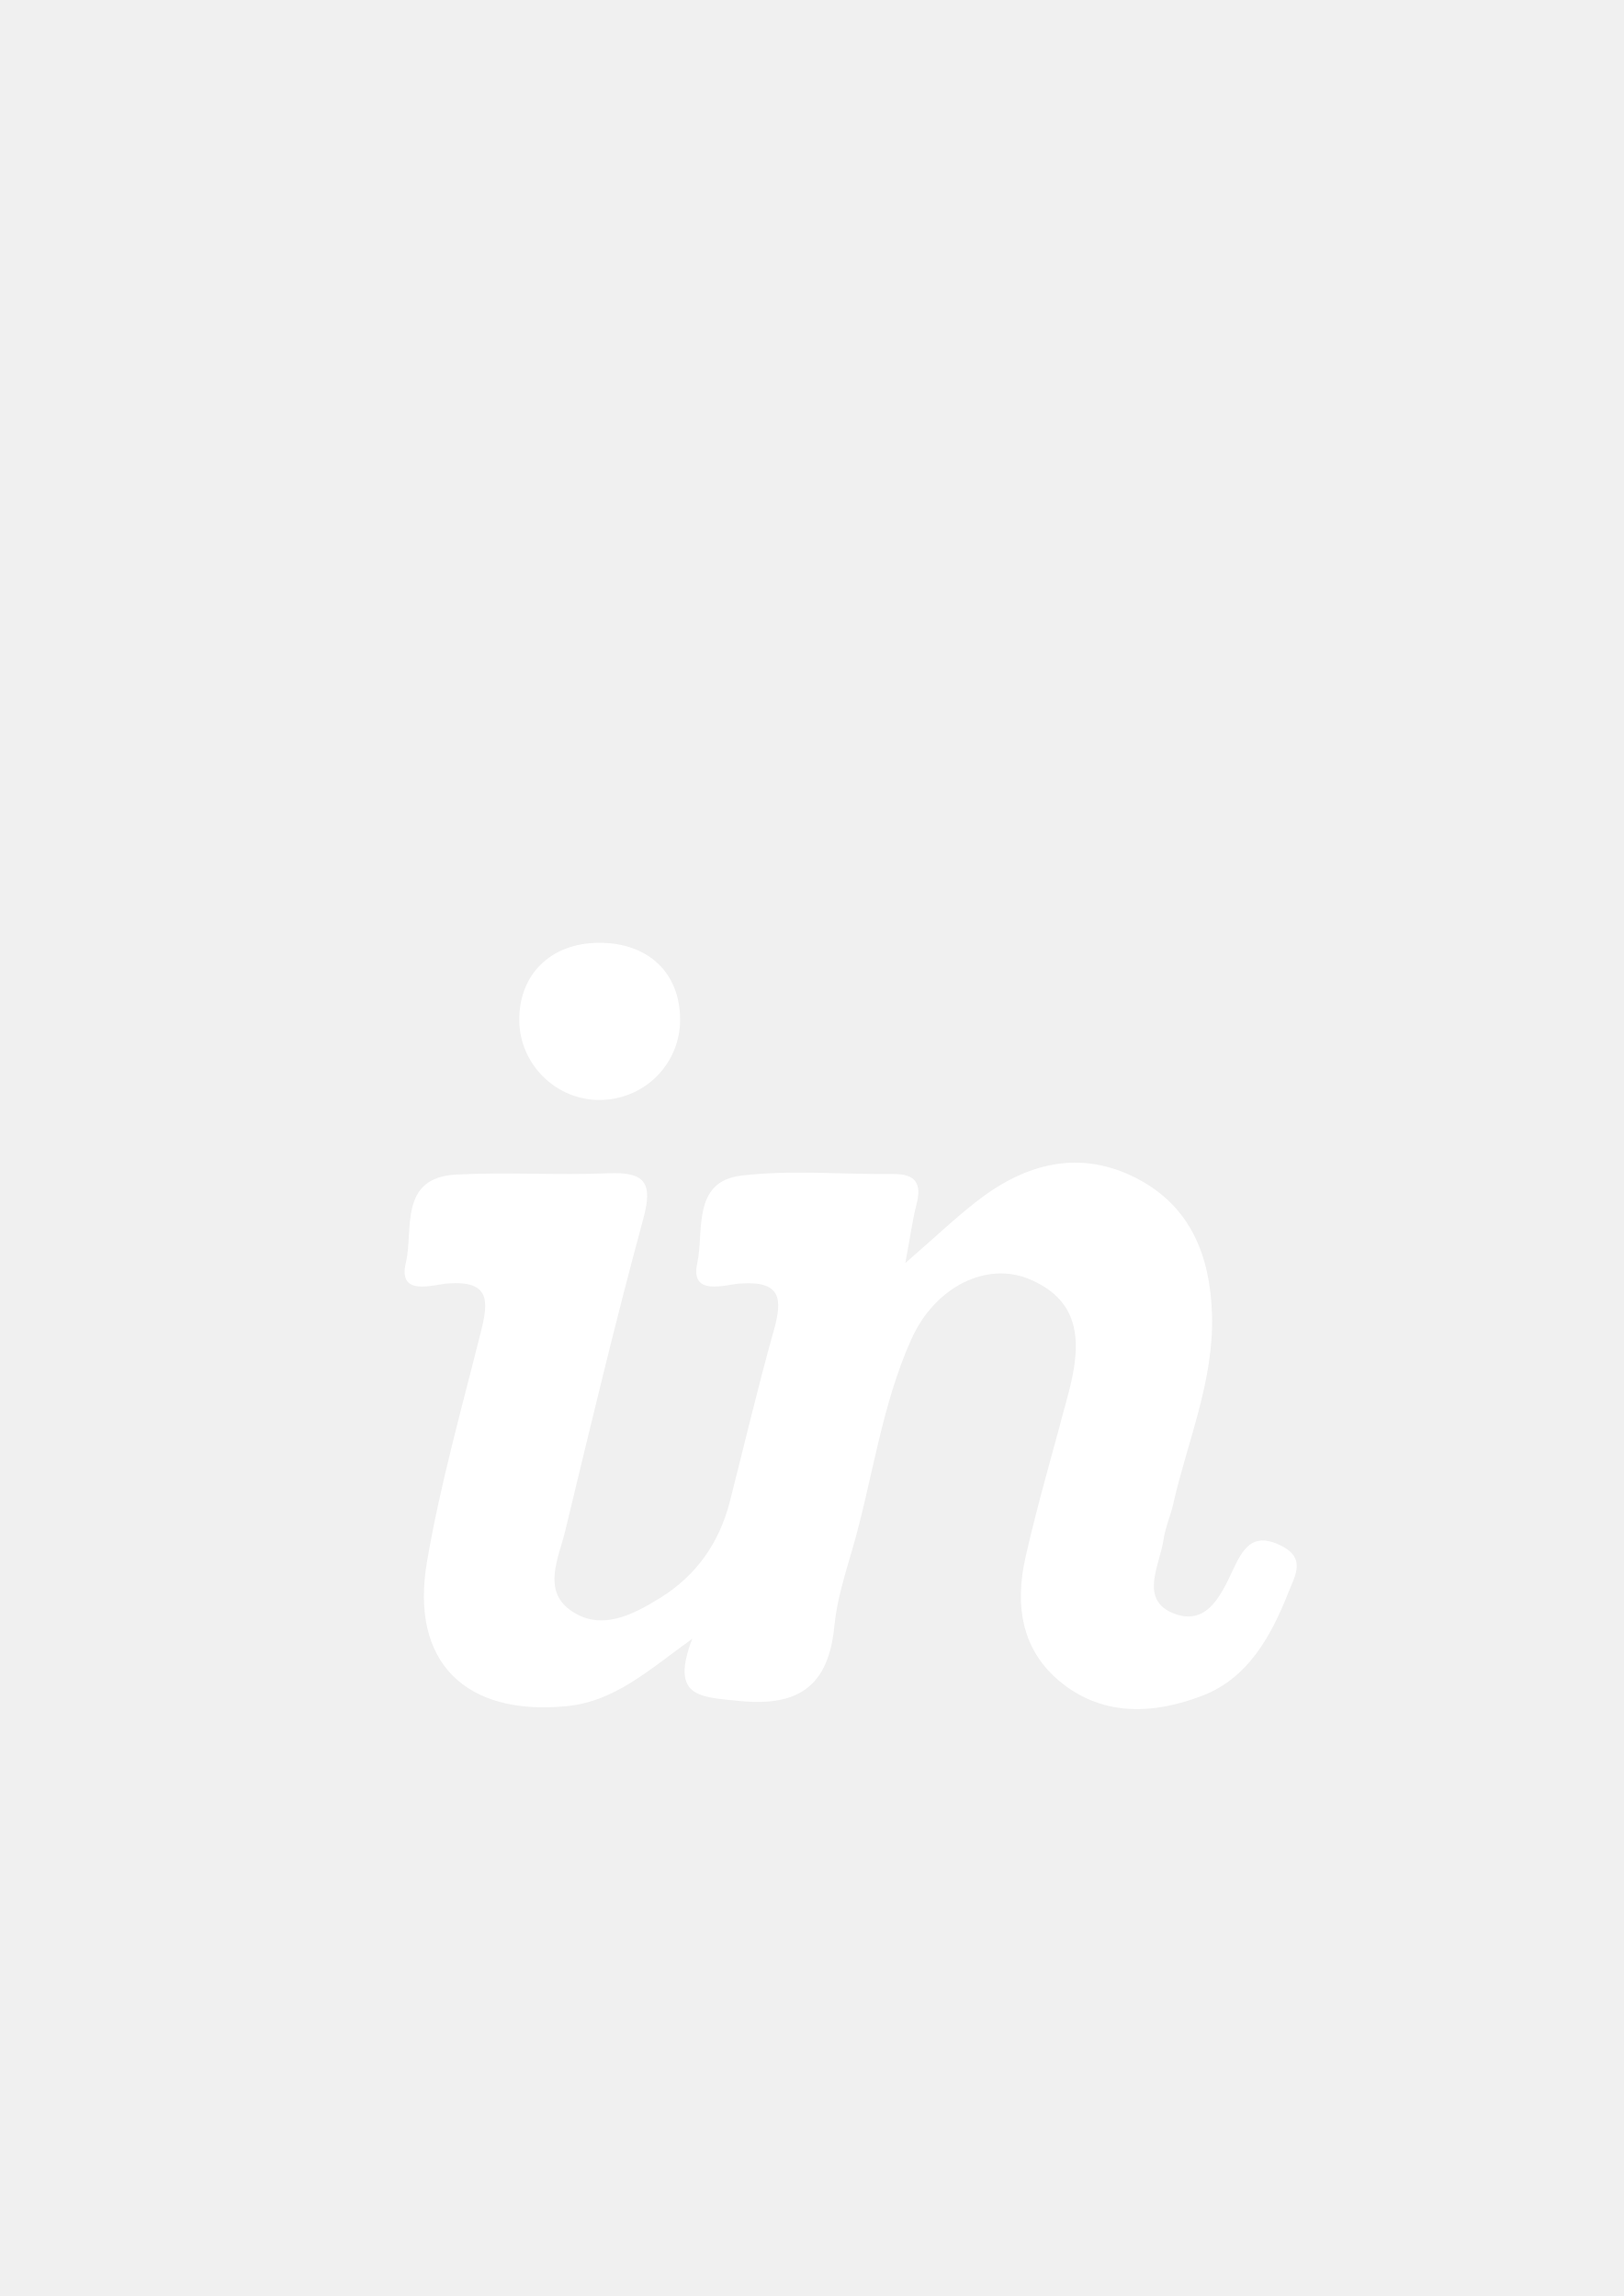
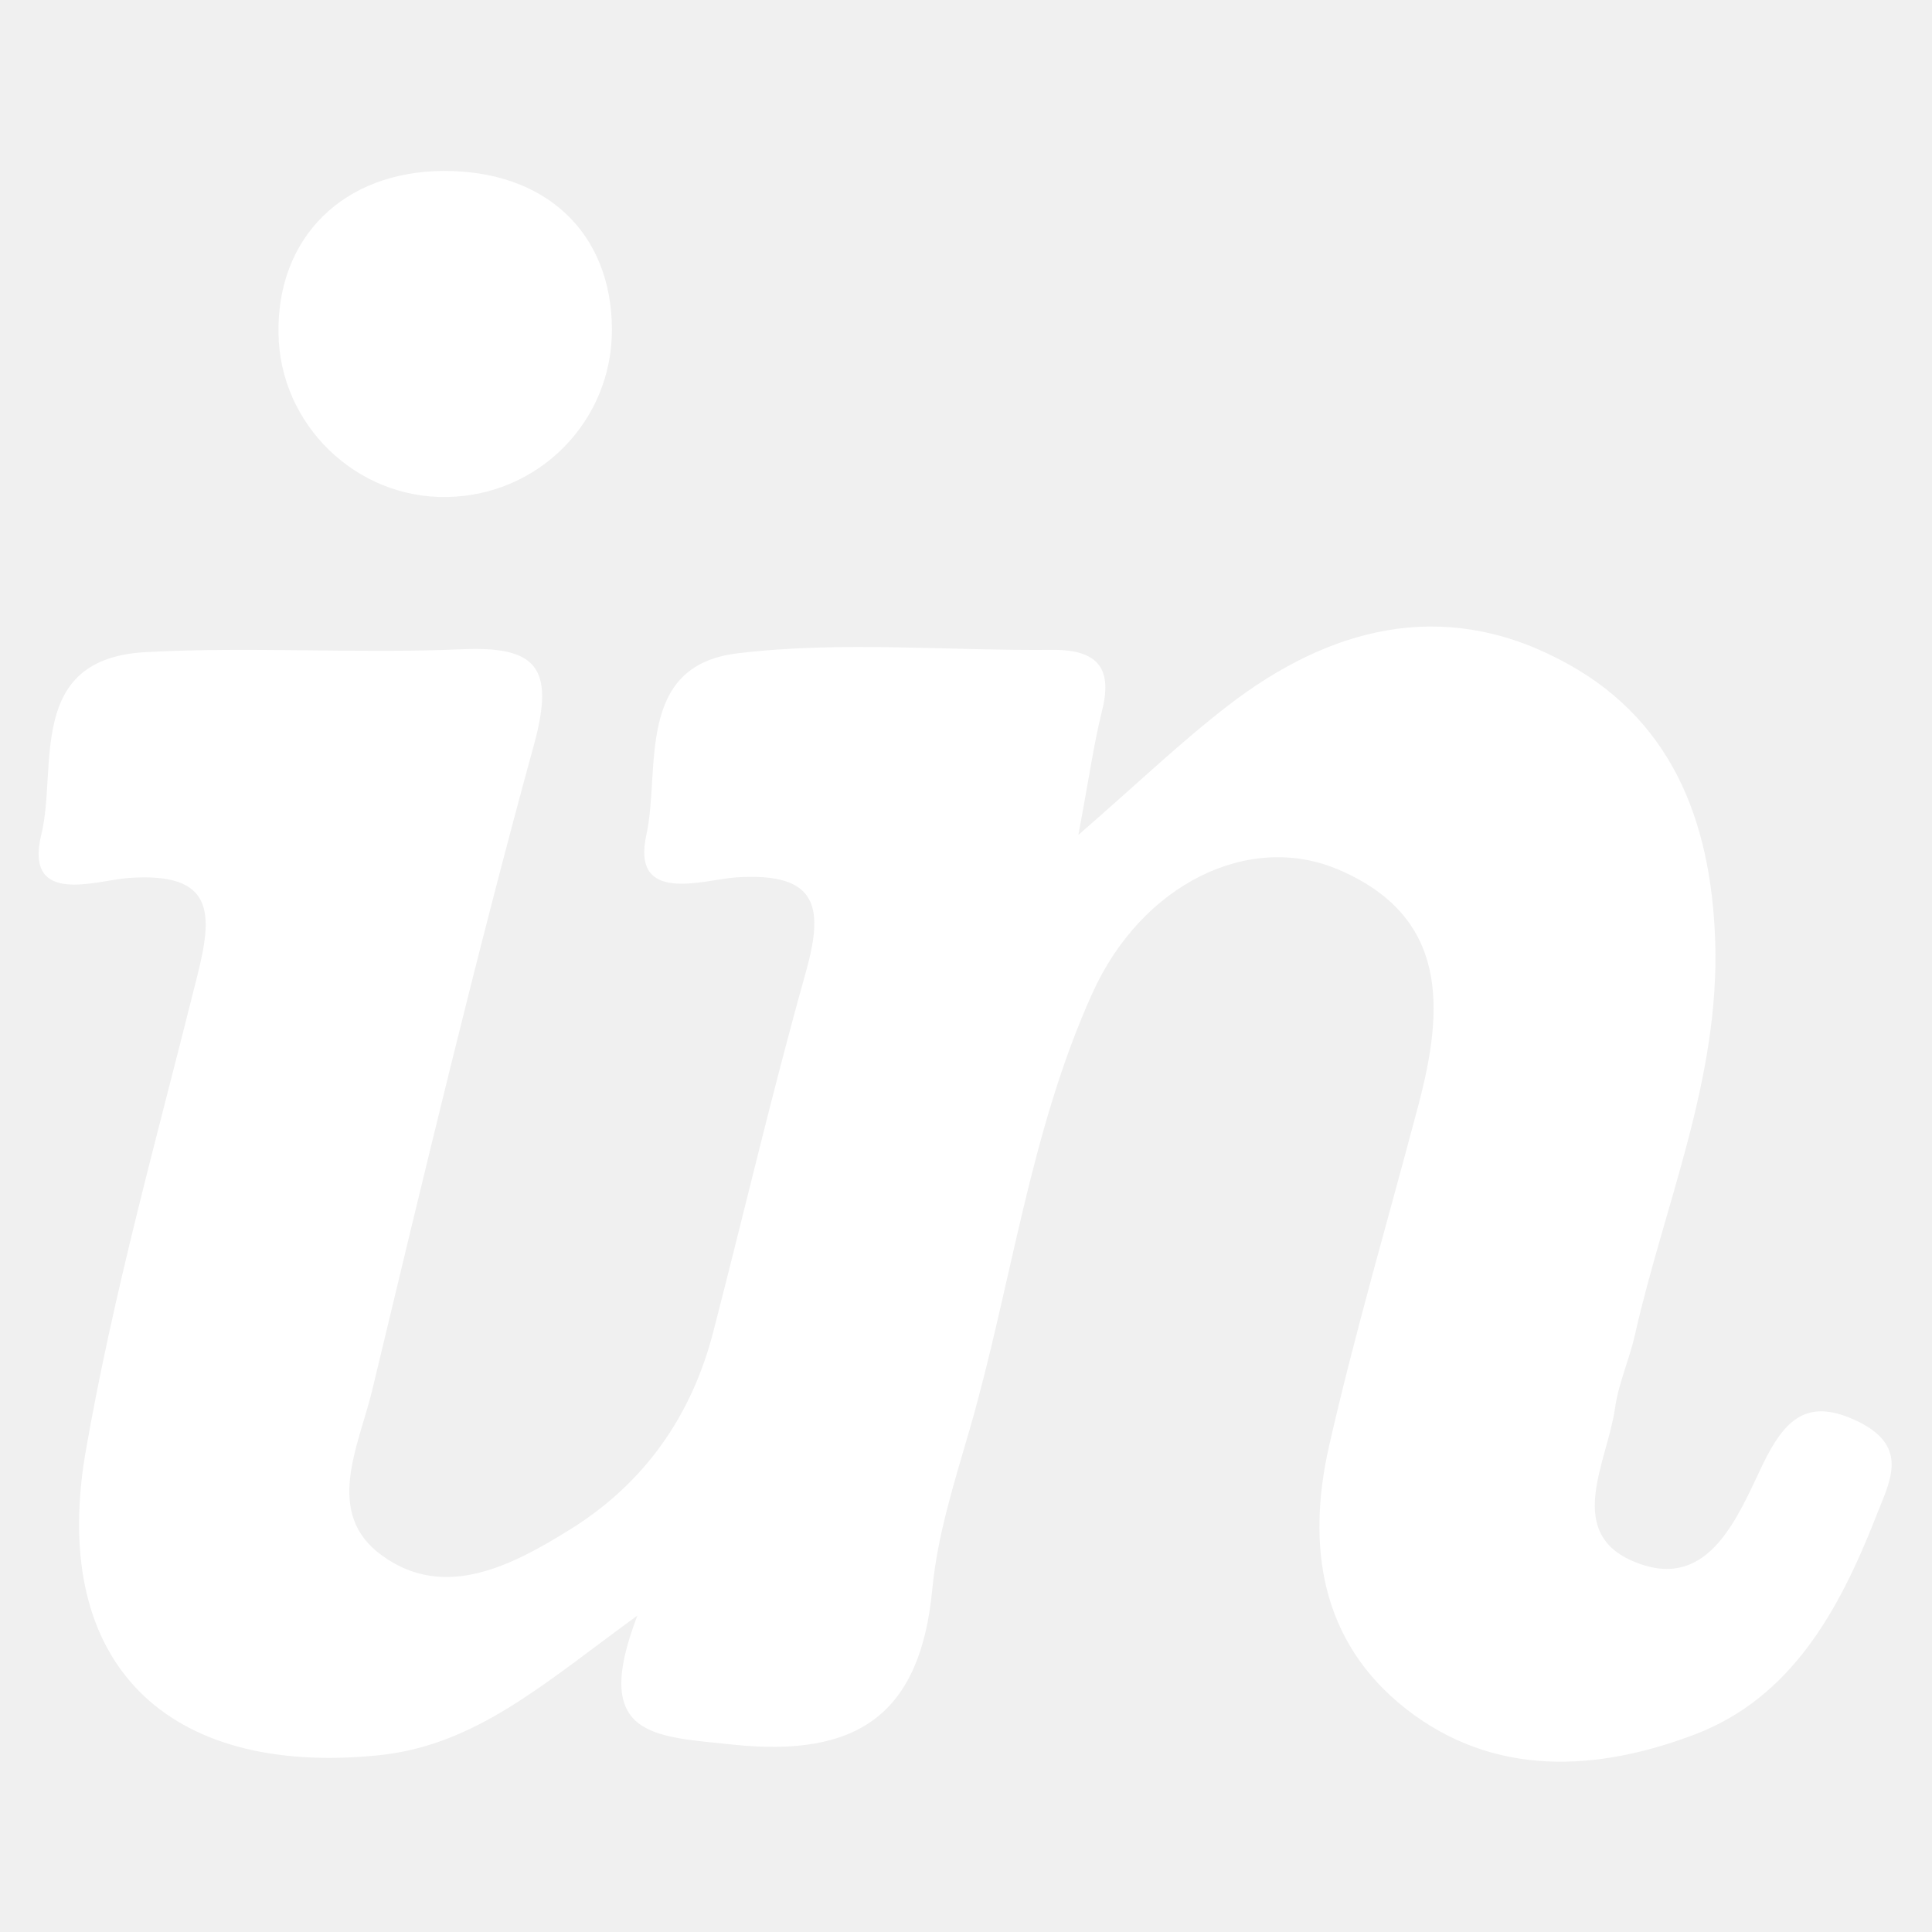
- <svg xmlns="http://www.w3.org/2000/svg" version="1.1" id="Laag_1" x="0px" y="0px" viewBox="0 0 595.28 841.89" enable-background="new 0 0 595.28 841.89" xml:space="preserve">
-   <g>
-     <path fill="#FFFFFF" d="M469.638,566.743c-9.141-4.531-13.131-0.514-16.974,7.542c-4.366,9.152-9.432,22.056-21.899,17.501   c-13.453-4.916-5.576-17.715-4.173-27.357c0.636-4.37,2.527-8.542,3.51-12.88c5.233-23.085,14.984-45.19,14.238-69.574   c-0.66-21.58-7.924-39.774-27.672-49.937c-20.741-10.674-40.518-5.533-58.27,8.222c-8.185,6.342-15.72,13.522-26.491,22.878   c1.884-10.079,2.655-15.923,4.115-21.589c1.962-7.617-0.385-11.13-8.481-11.053c-18.575,0.178-37.347-1.583-55.675,0.557   c-18.329,2.14-13.706,20.636-16.228,32.014c-2.766,12.48,10.099,7.96,15.816,7.569c15.018-1.027,15.486,5.659,12.207,17.305   c-5.833,20.718-10.739,41.697-16.062,62.56c-3.844,15.067-12.197,27.091-25.363,35.289c-10.267,6.393-22.176,12.574-33.198,4.578   c-10.263-7.445-4.18-19.233-1.826-28.992c9.229-38.264,18.326-76.576,28.654-114.549c3.643-13.396,0.388-17.159-12.883-16.608   c-18.547,0.769-37.185-0.489-55.715,0.465c-21.276,1.096-15.609,20.481-18.452,32.2c-3.097,12.762,9.824,8.133,15.444,7.725   c15.4-1.117,14.865,6.447,12.097,17.514c-7.026,28.091-14.946,56.072-19.823,84.557c-6.305,36.832,14.181,56.65,51.342,52.913   c17.32-1.742,29.371-12.705,45.93-24.717c-8.281,21.593,2.948,21.337,16.908,22.792c22.003,2.294,33.055-5.35,35.183-27.481   c0.915-9.516,3.913-18.902,6.598-28.163c7.435-25.647,10.609-52.58,21.675-77.081c8.667-19.19,27.579-28.524,43.375-21.849   c19.527,8.252,18.688,24.526,14.242,41.498c-5.267,20.105-11.199,40.055-15.796,60.31c-4.002,17.633-1.636,34.586,13.594,46.473   c15.62,12.192,33.862,10.985,50.96,4.505c17.084-6.475,25.488-21.984,31.915-38.238C474.852,577.595,478.83,571.3,469.638,566.743z   " />
-     <path fill="#FFFFFF" d="M220.246,403.329c16.331-0.276,29.242-13.464,29.095-29.718c-0.154-17.074-11.842-28.004-29.843-27.909   c-17.612,0.093-29.365,11.662-29.115,28.658C190.622,390.52,204.107,403.602,220.246,403.329z" />
+ <svg xmlns="http://www.w3.org/2000/svg" version="1.1" id="Laag_1" x="0px" y="0px" viewBox="0 0 341.3 341.3" style="enable-background:new 0 0 341.3 341.3;" xml:space="preserve">
+   <style type="text/css">
+ 	.st0{fill:#FFFFFF;}
+ </style>
+   <g id="logo">
+     <path class="st0" d="M328.4,251.2c-9.1-4.5-13.1-0.5-17,7.5c-4.4,9.2-9.4,22.1-21.9,17.5c-13.5-4.9-5.6-17.7-4.2-27.4   c0.6-4.4,2.5-8.5,3.5-12.9c5.2-23.1,15-45.2,14.2-69.6c-0.7-21.6-7.9-39.8-27.7-49.9c-20.7-10.7-40.5-5.5-58.3,8.2   c-8.2,6.3-15.7,13.5-26.5,22.9c1.9-10.1,2.7-15.9,4.1-21.6c2-7.6-0.4-11.1-8.5-11.1c-18.6,0.2-37.3-1.6-55.7,0.6   c-18.3,2.1-13.7,20.6-16.2,32c-2.8,12.5,10.1,8,15.8,7.6c15-1,15.5,5.7,12.2,17.3c-5.8,20.7-10.7,41.7-16.1,62.6   c-3.8,15.1-12.2,27.1-25.4,35.3c-10.3,6.4-22.2,12.6-33.2,4.6c-10.3-7.4-4.2-19.2-1.8-29c9.2-38.3,18.3-76.6,28.7-114.5   c3.6-13.4,0.4-17.2-12.9-16.6c-18.5,0.8-37.2-0.5-55.7,0.5c-21.3,1.1-15.6,20.5-18.5,32.2c-3.1,12.8,9.8,8.1,15.4,7.7   c15.4-1.1,14.9,6.4,12.1,17.5c-7,28.1-14.9,56.1-19.8,84.6C9,294,29.5,313.8,66.7,310.1c17.3-1.7,29.4-12.7,45.9-24.7   c-8.3,21.6,2.9,21.3,16.9,22.8c22,2.3,33.1-5.3,35.2-27.5c0.9-9.5,3.9-18.9,6.6-28.2c7.4-25.6,10.6-52.6,21.7-77.1   c8.7-19.2,27.6-28.5,43.4-21.8c19.5,8.3,18.7,24.5,14.2,41.5c-5.3,20.1-11.2,40.1-15.8,60.3c-4,17.6-1.6,34.6,13.6,46.5   c15.6,12.2,33.9,11,51,4.5c17.1-6.5,25.5-22,31.9-38.2C333.6,262.1,337.6,255.8,328.4,251.2z" />
+     <path class="st0" d="M79,87.8c16.3-0.3,29.2-13.5,29.1-29.7C108,41,96.3,30.1,78.3,30.2c-17.6,0.1-29.4,11.7-29.1,28.7   C49.4,75,62.9,88.1,79,87.8z" />
  </g>
</svg>
